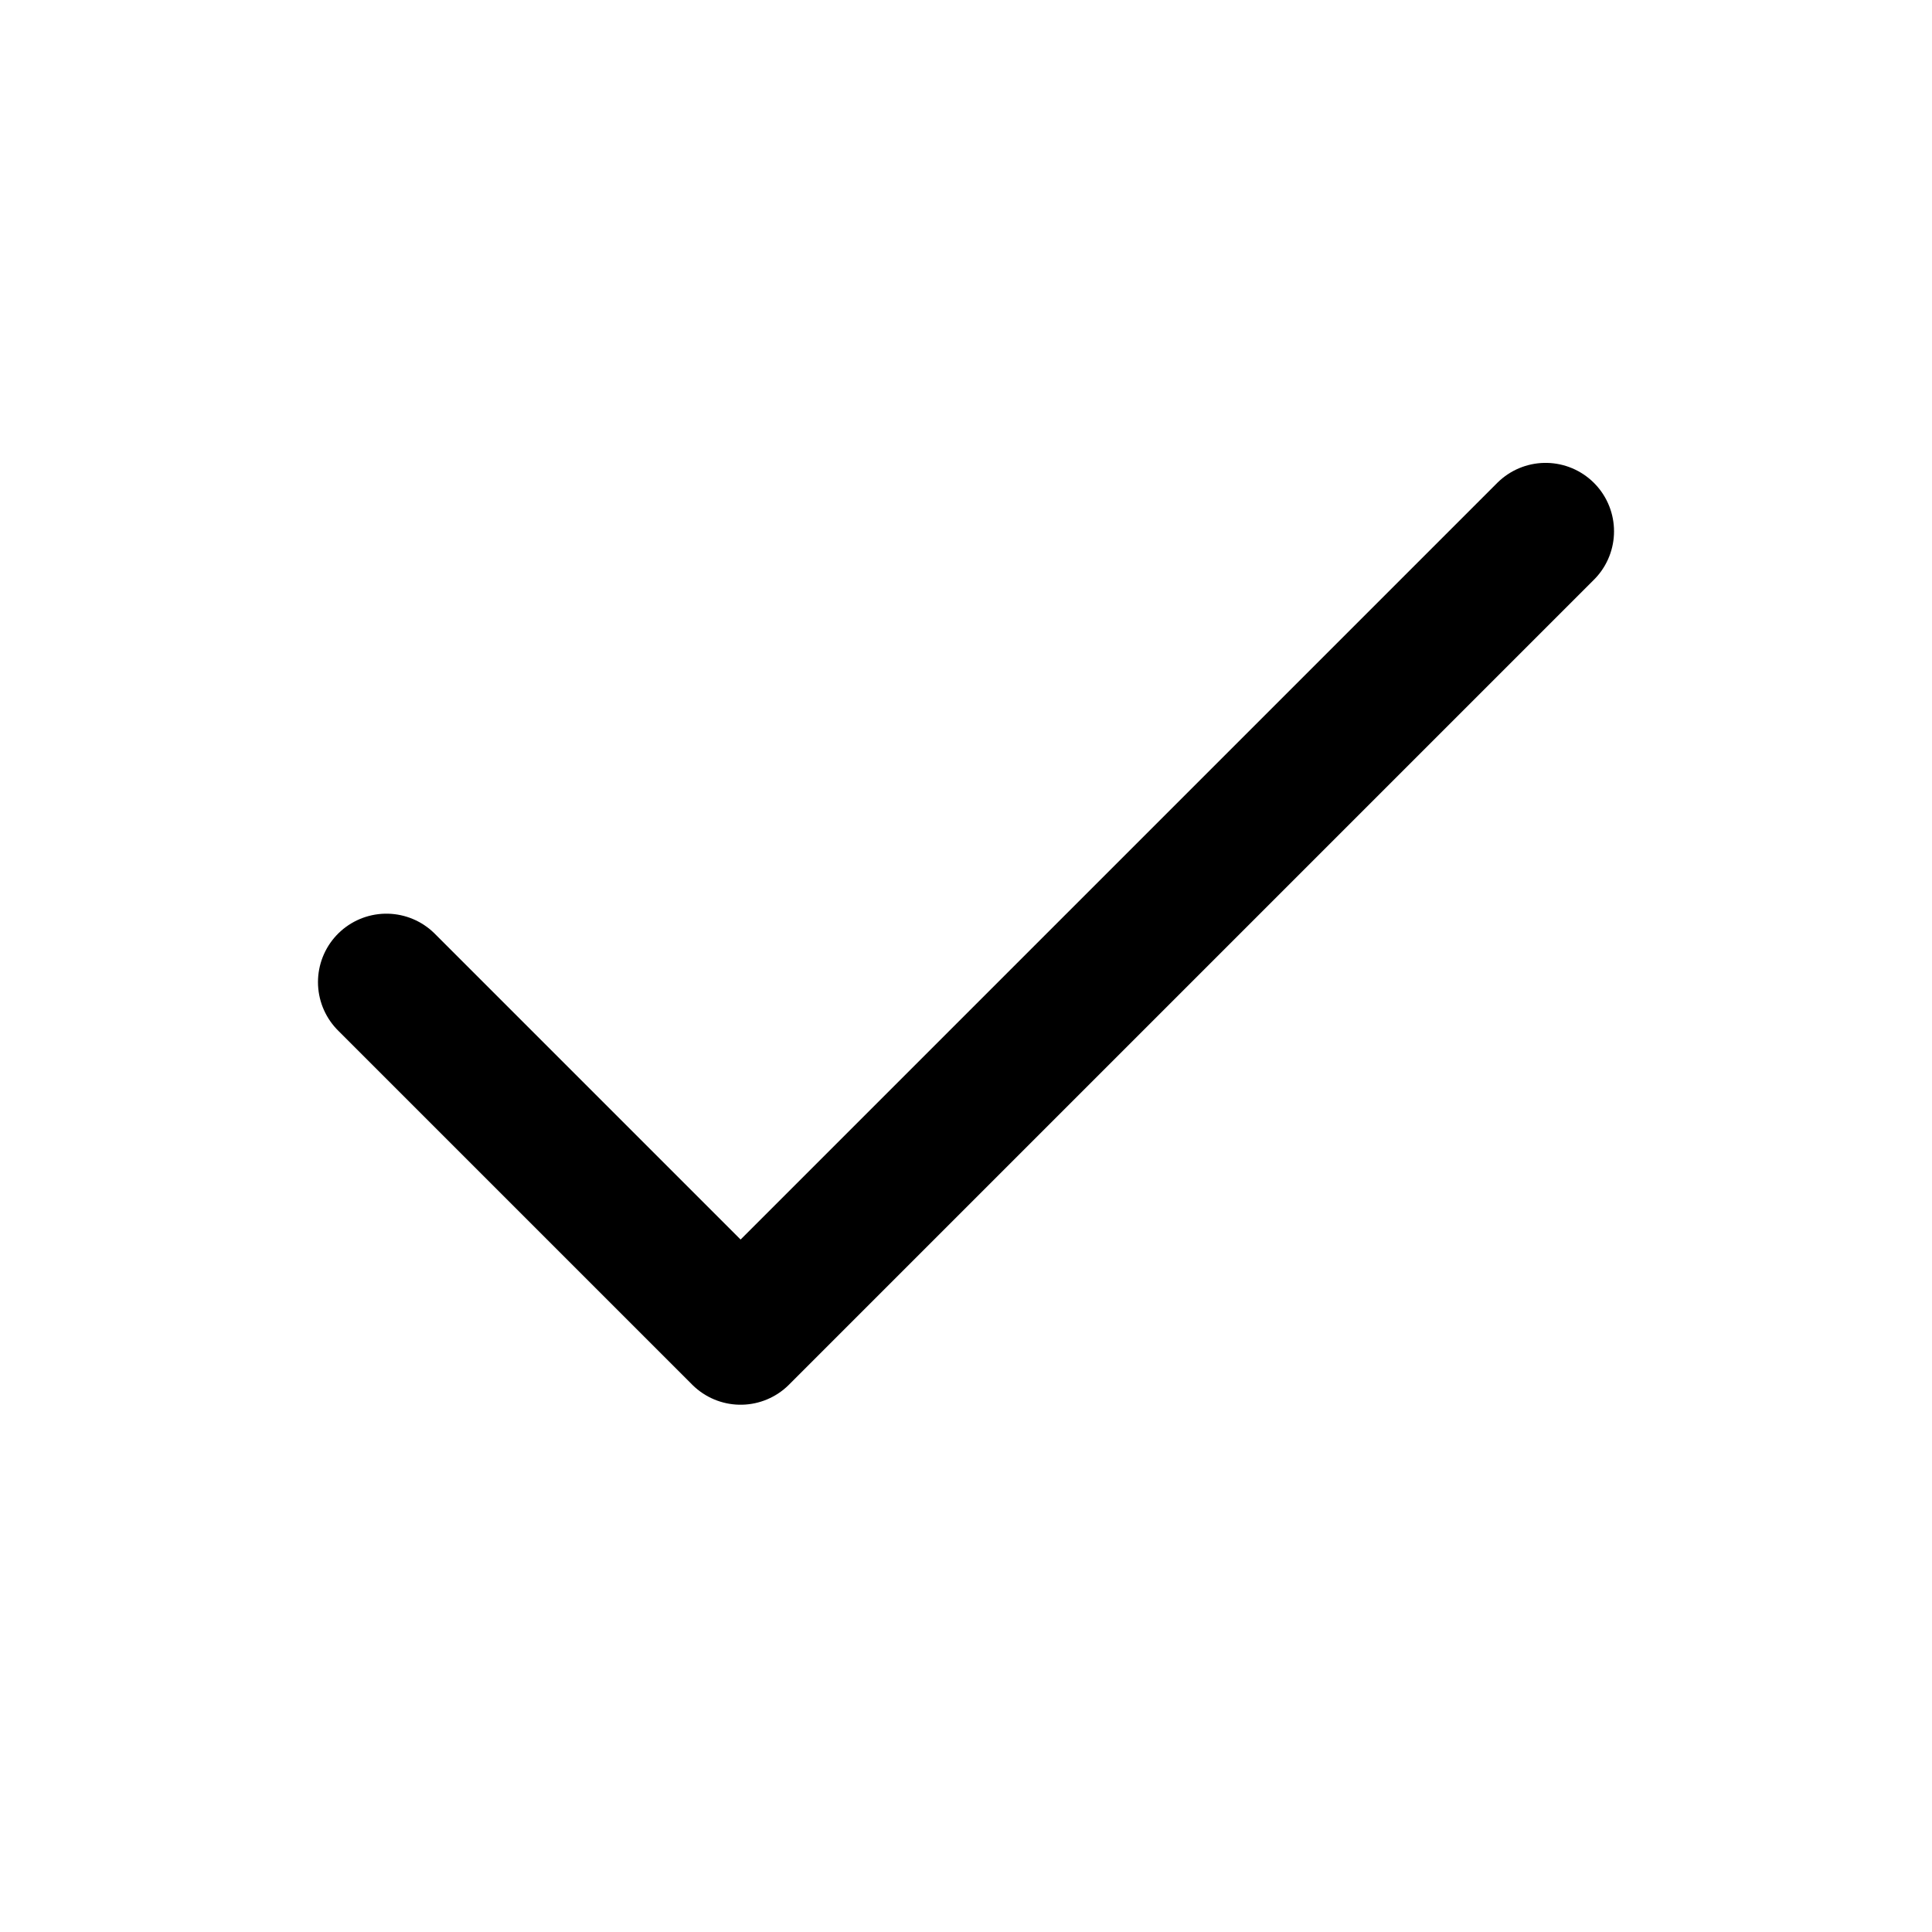
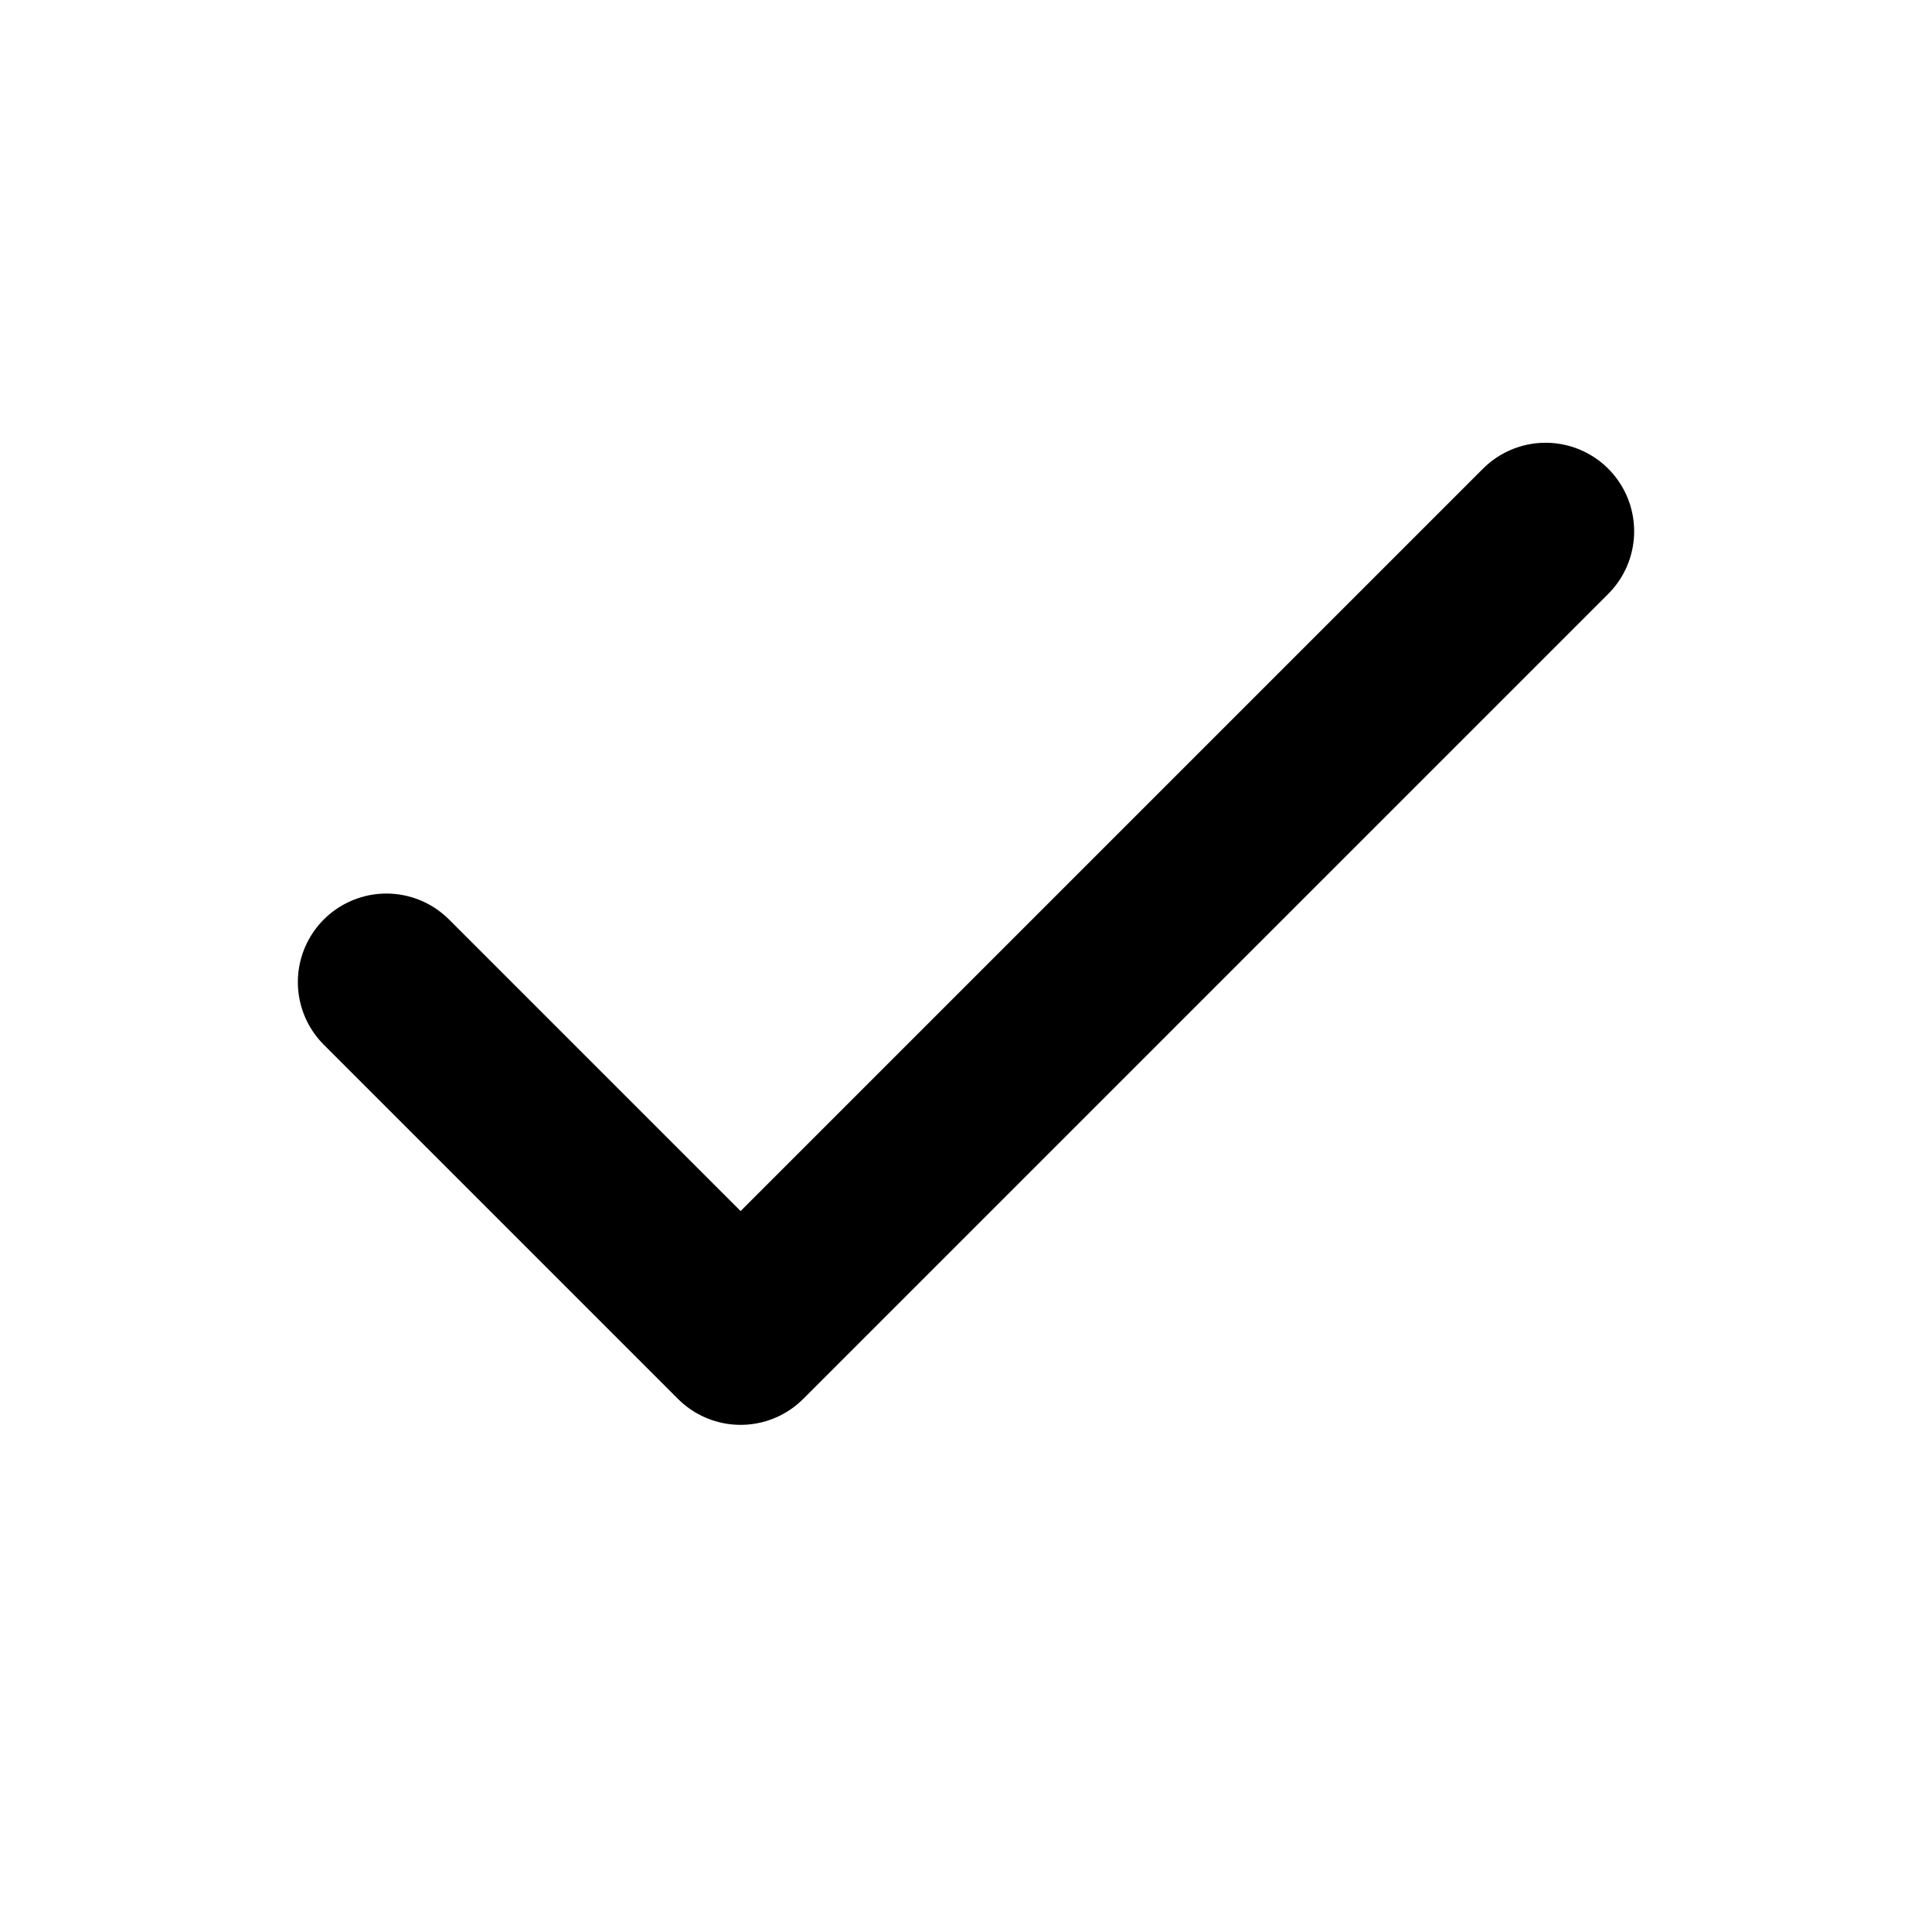
- <svg xmlns="http://www.w3.org/2000/svg" viewBox="0 0 24 24" fill="none" stroke="#000000" stroke-width="1.7" stroke-linecap="round" stroke-linejoin="round">
+ <svg xmlns="http://www.w3.org/2000/svg" viewBox="0 0 24 24" fill="none" stroke="#000000" stroke-width="2.2" stroke-linecap="round" stroke-linejoin="round">
  <path d="m4.8 12.2 4.4 4.4L19.2 6.6" />
</svg>
